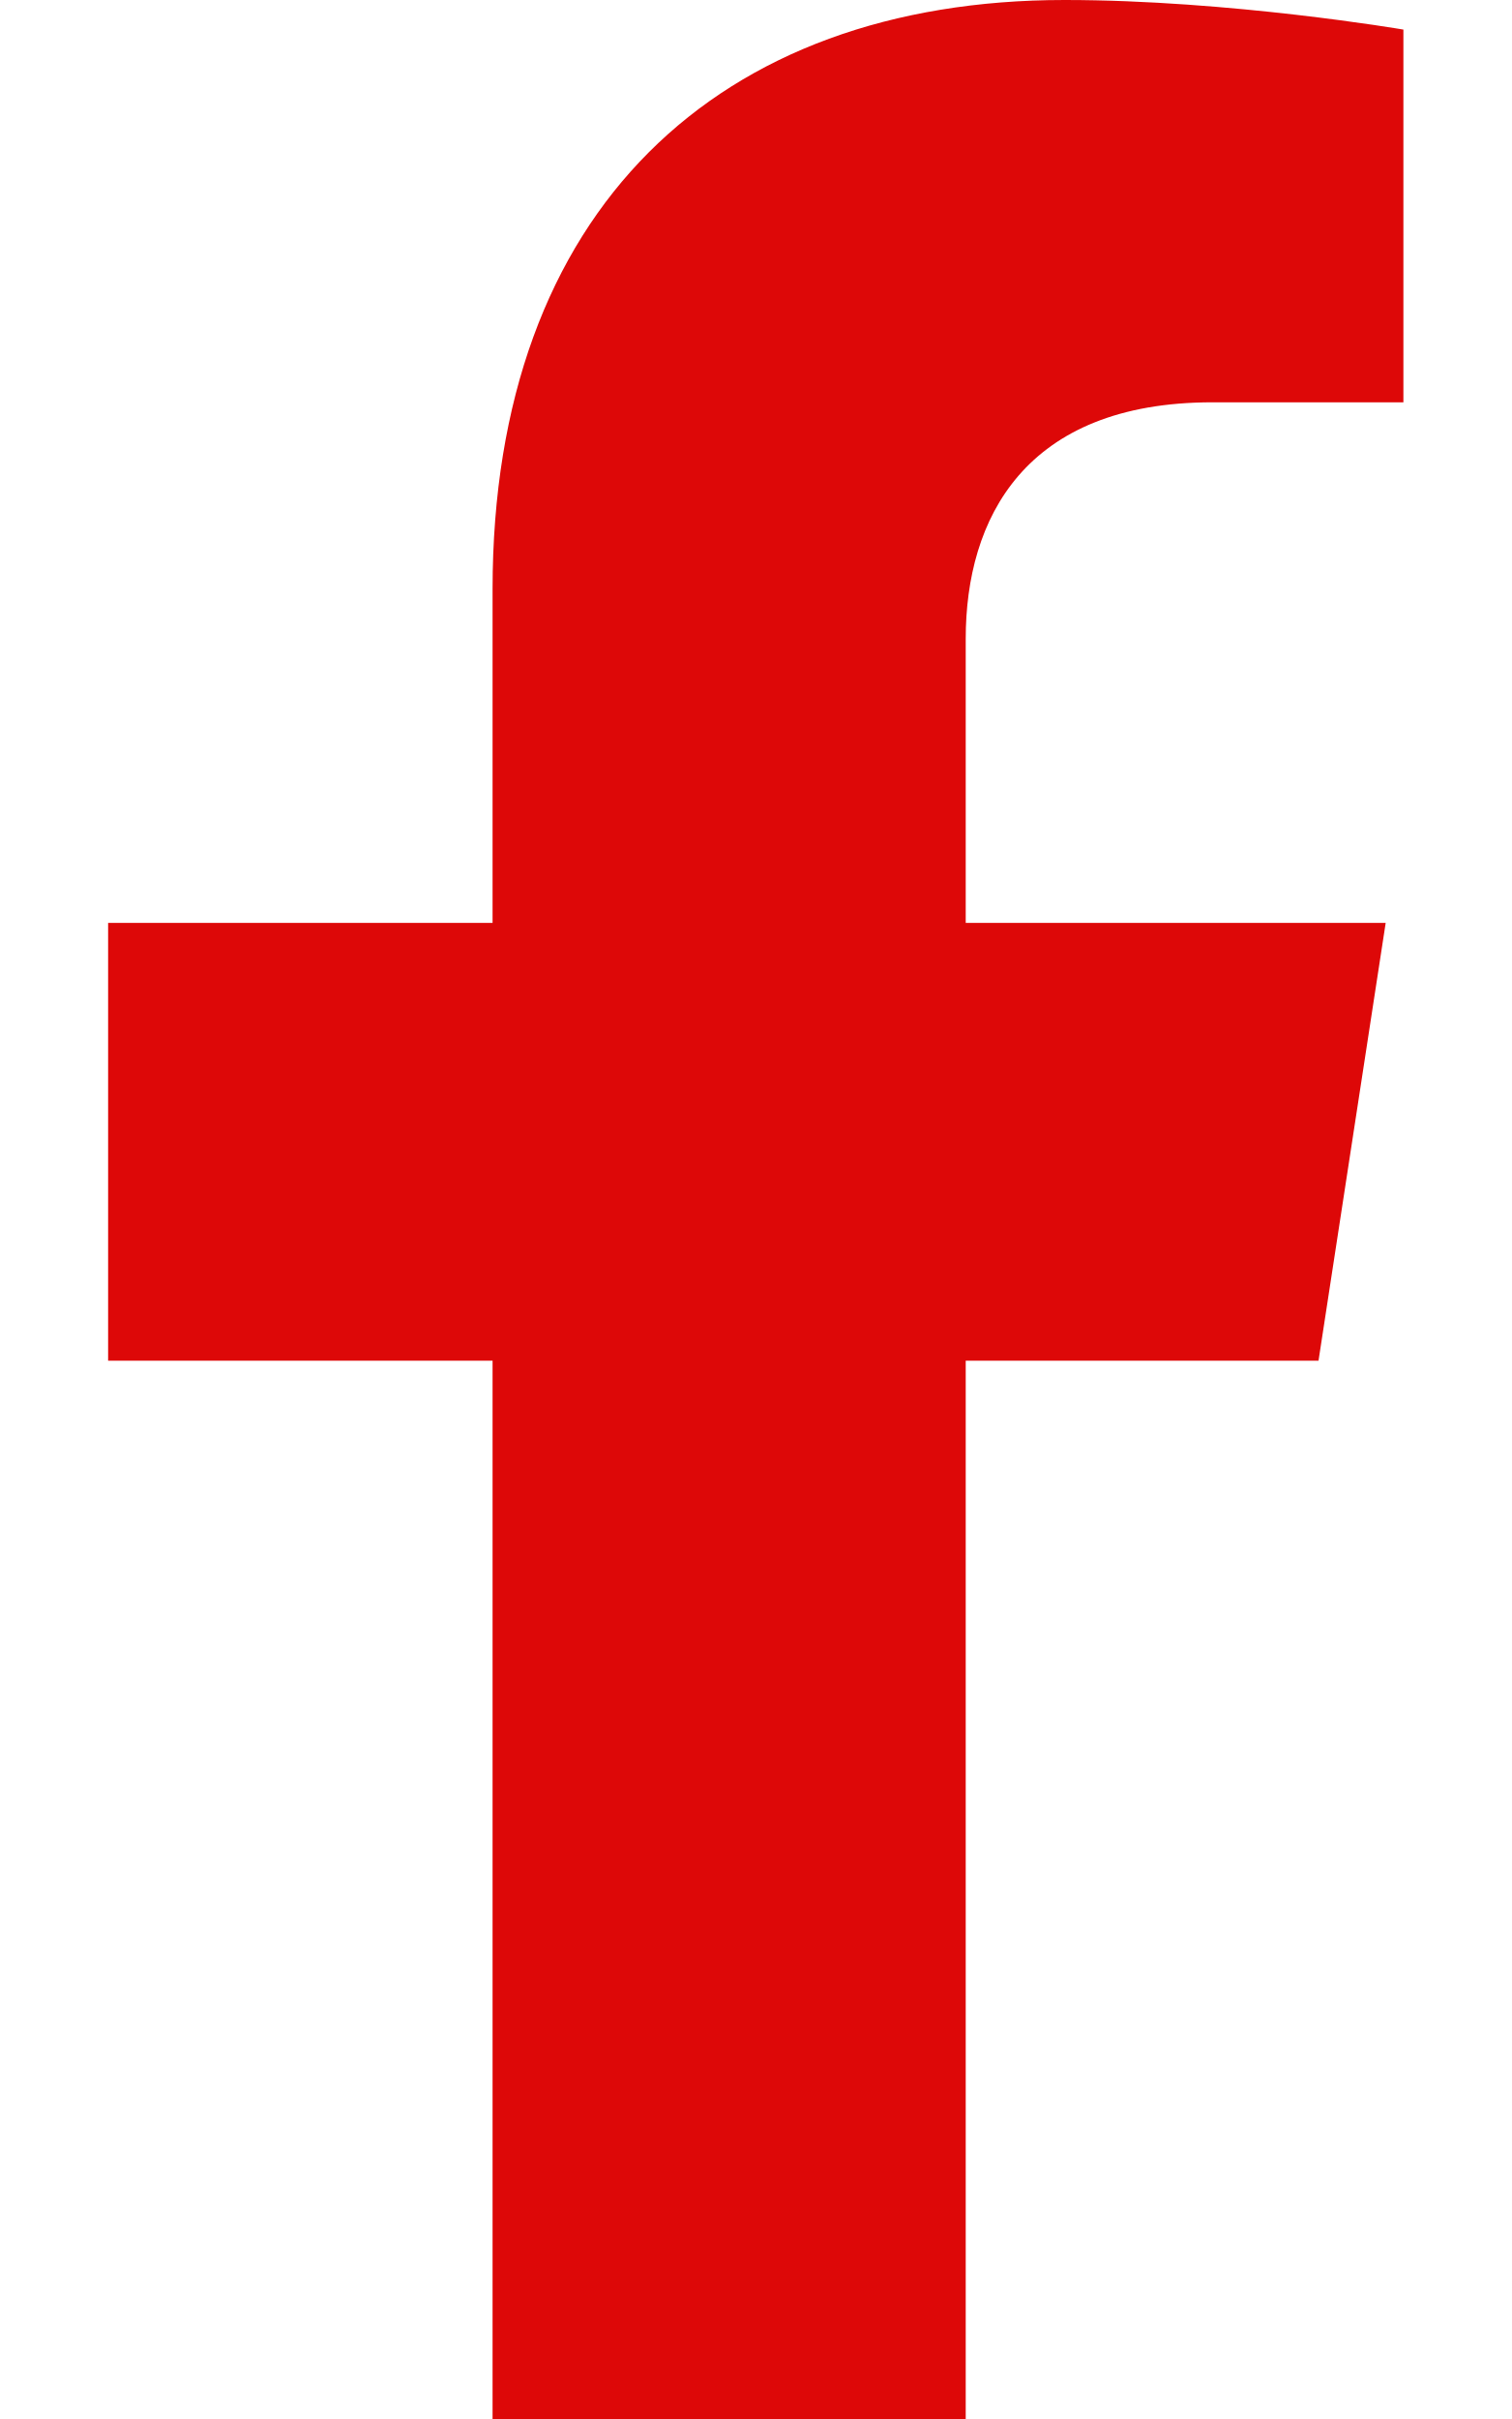
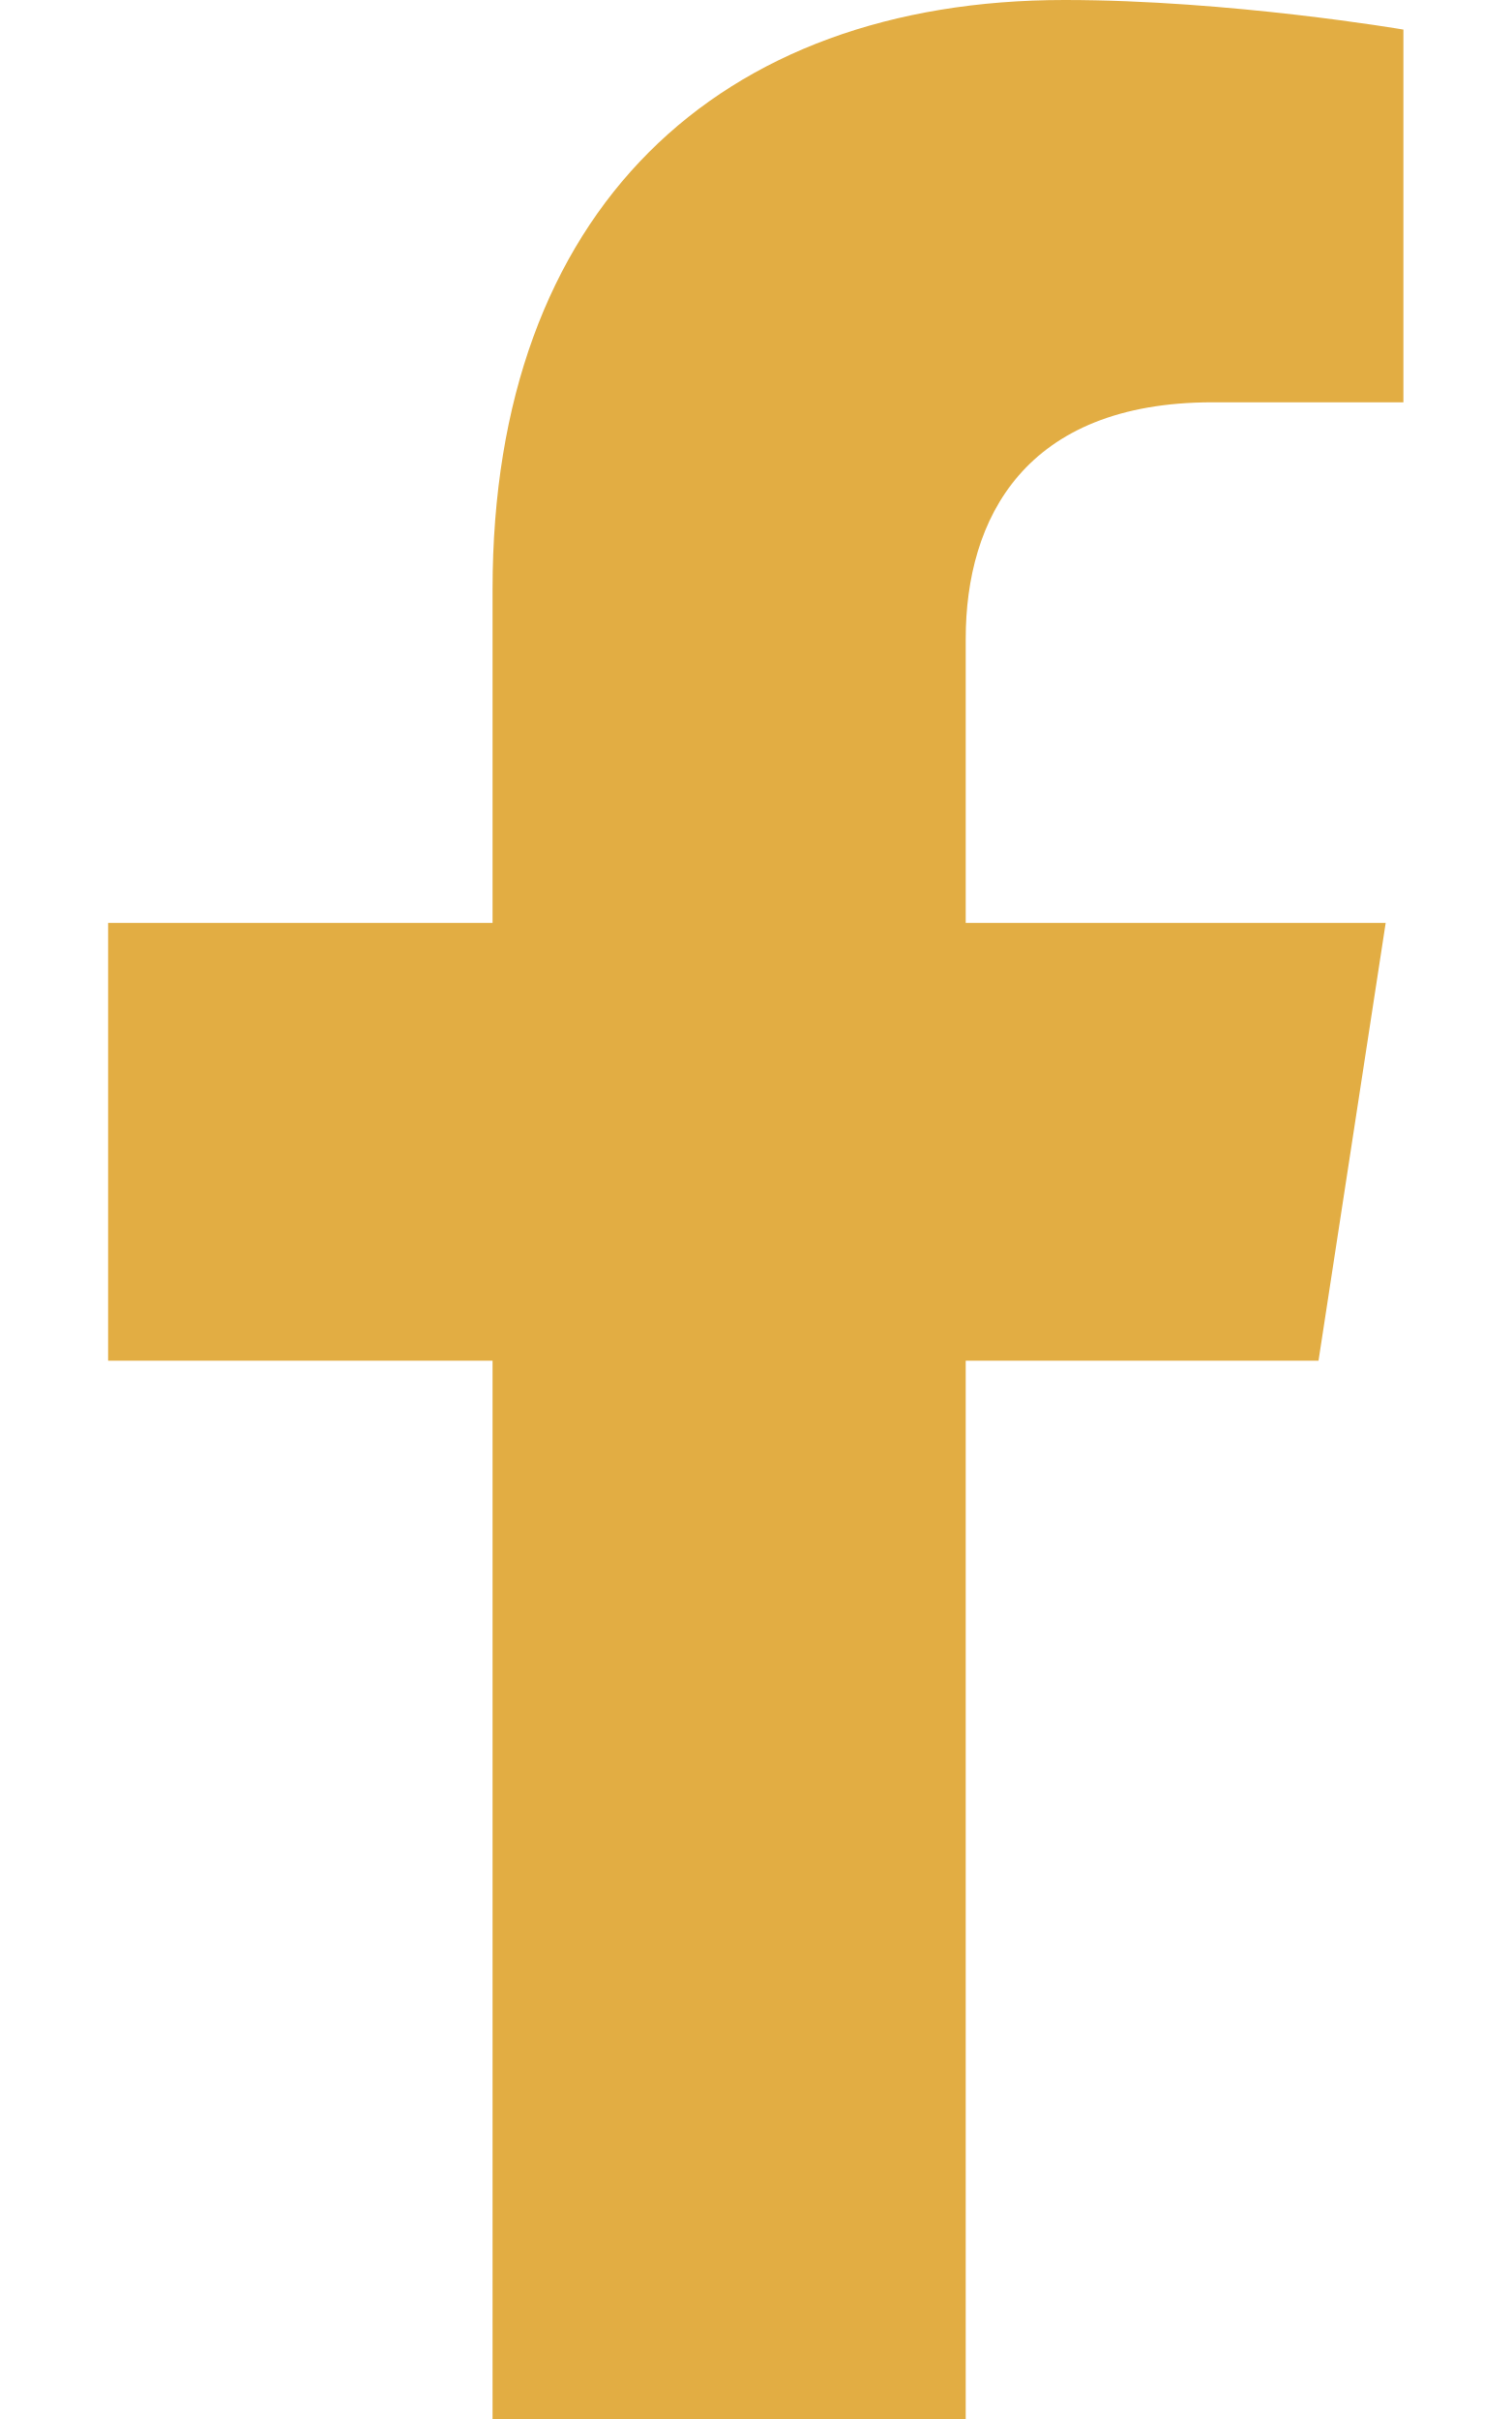
<svg xmlns="http://www.w3.org/2000/svg" aria-hidden="true" focusable="false" data-prefix="fab" data-icon="facebook-f" class="svg-inline--fa fa-facebook-f fa-w-10" role="img" viewBox="0 0 320 512">
-   <path fill="#DD0808" d="M279.14 288l14.22-92.66h-88.91v-60.13c0-25.35 12.42-50.06 52.24-50.06h40.42V6.26S260.43 0 225.36 0c-73.22 0-121.08 44.38-121.08 124.72v70.62H22.89V288h81.39v224h100.17V288z" />
+   <path fill="#e2ad43" d="M279.14 288l14.22-92.66h-88.91v-60.13c0-25.35 12.42-50.06 52.24-50.06h40.42V6.26S260.43 0 225.36 0c-73.22 0-121.08 44.38-121.08 124.72v70.62H22.89V288h81.39v224h100.17V288z" />
</svg>
